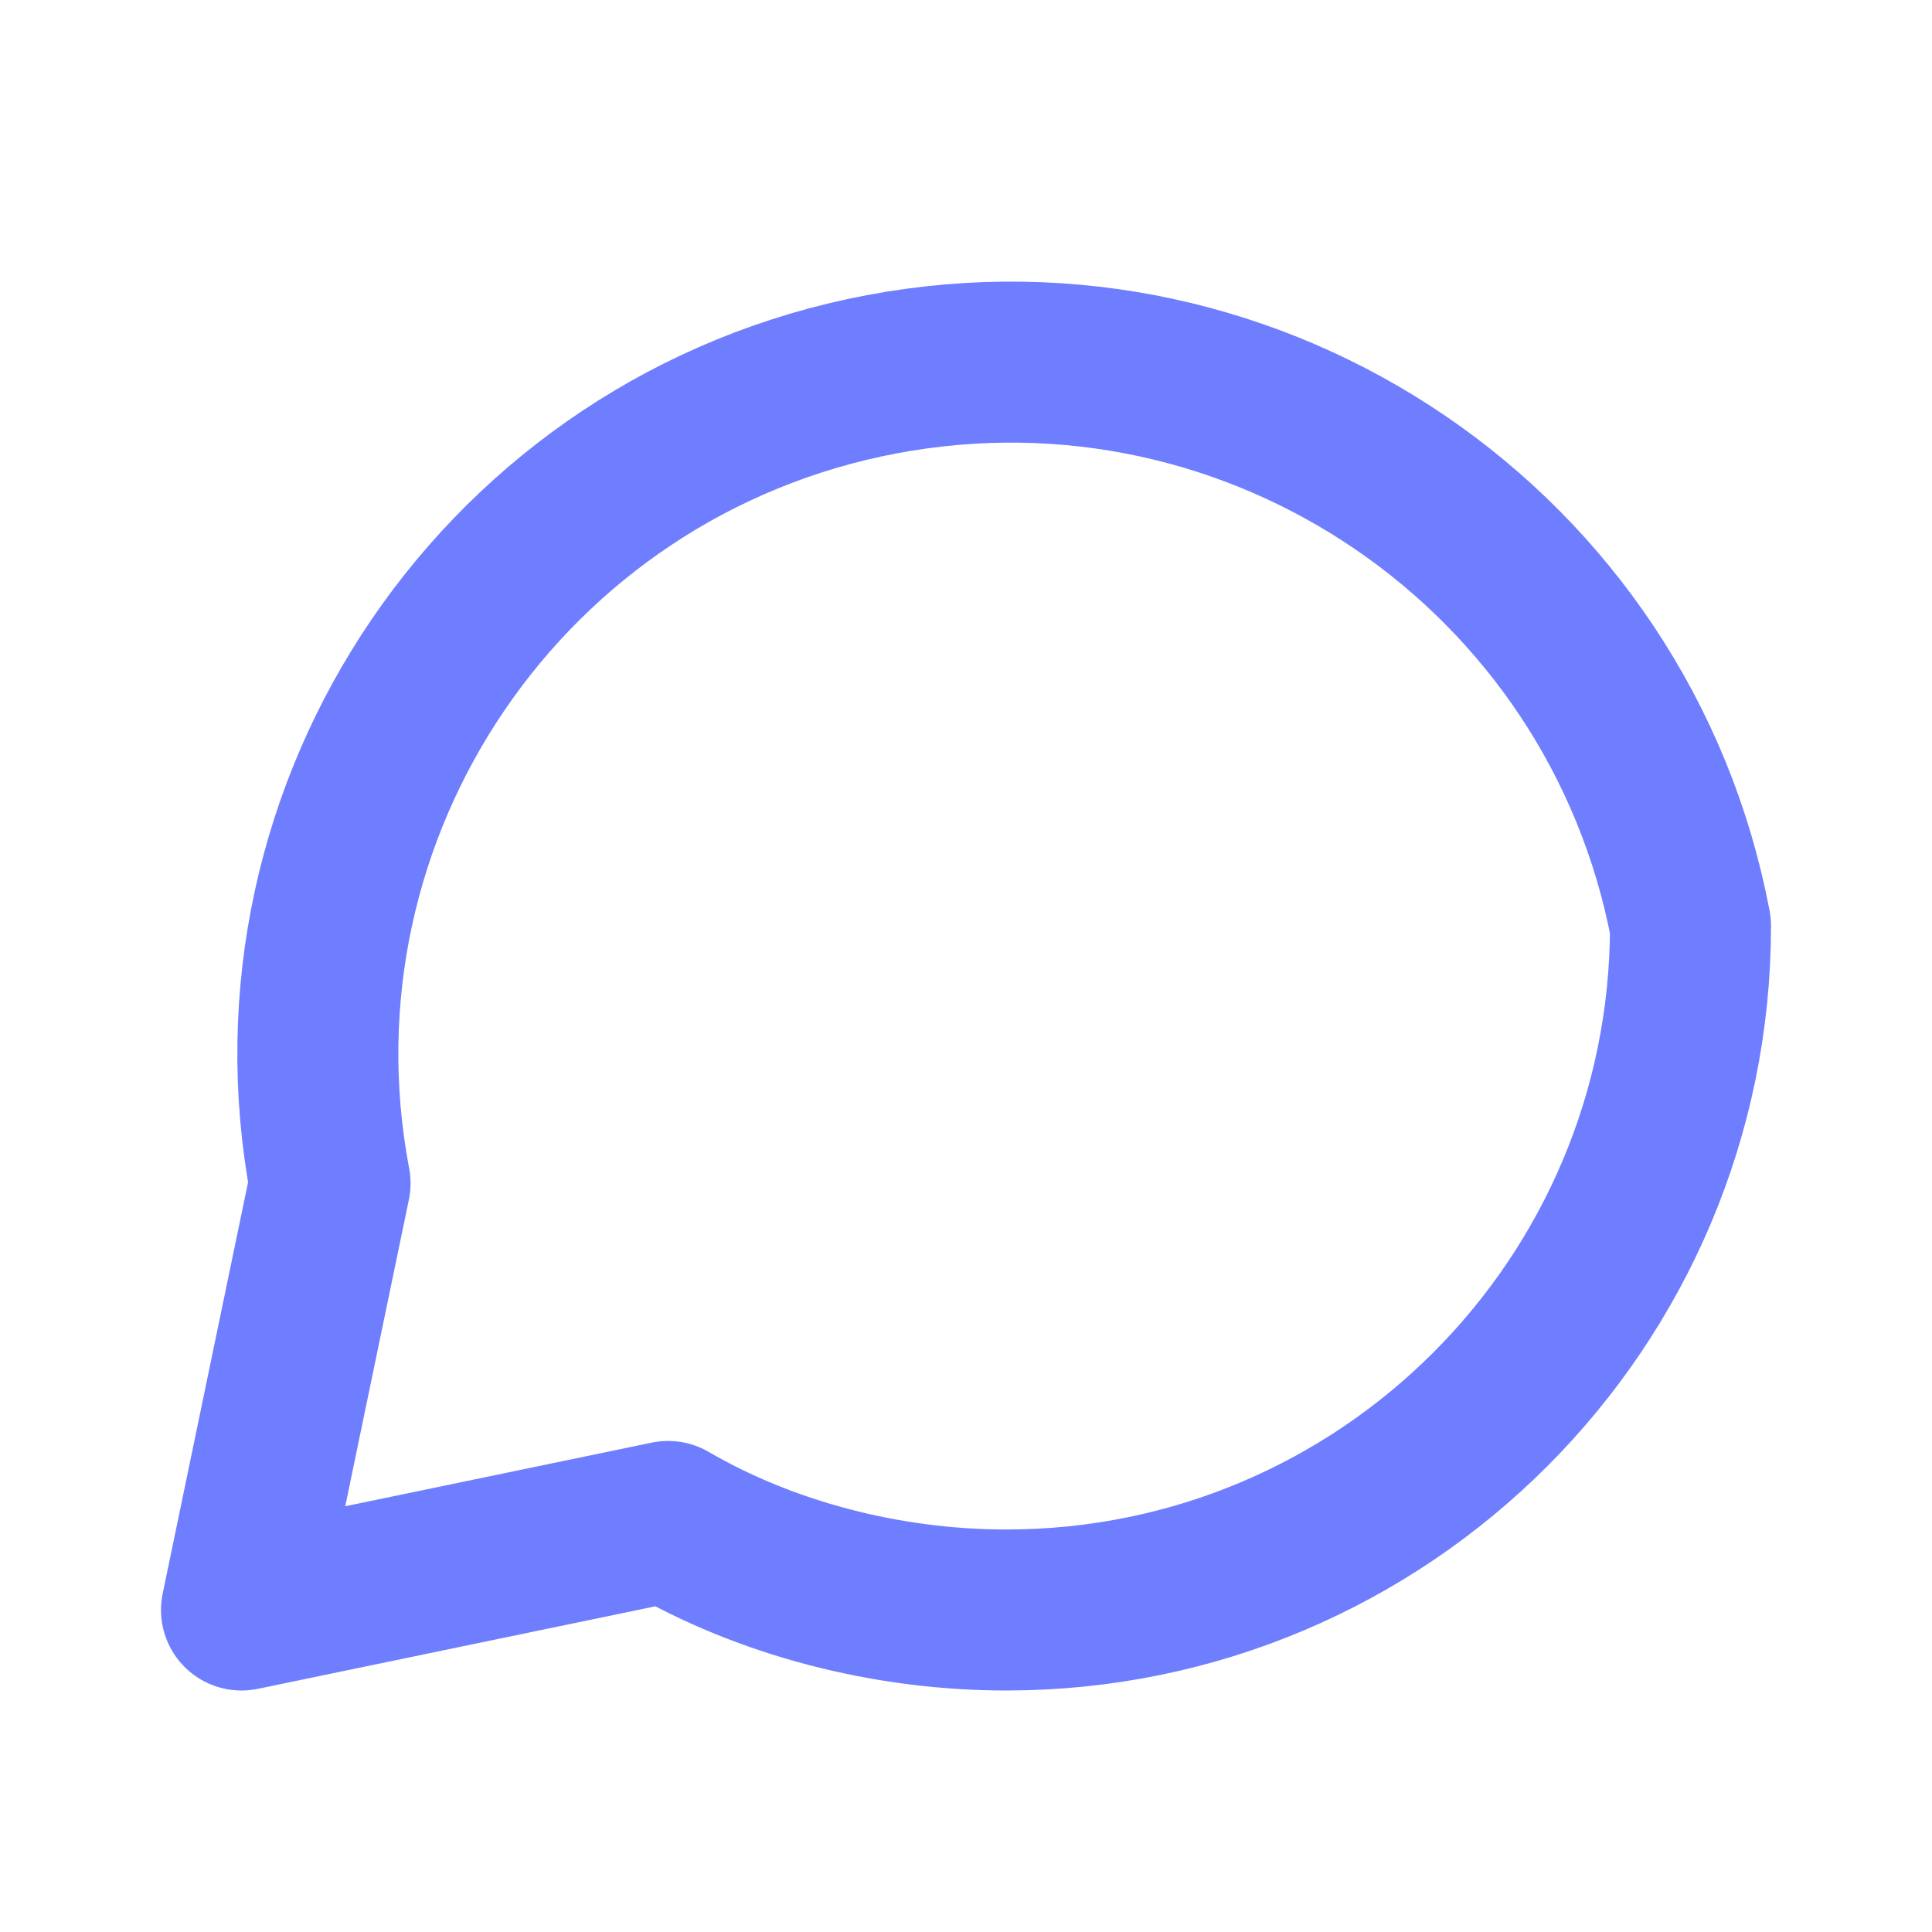
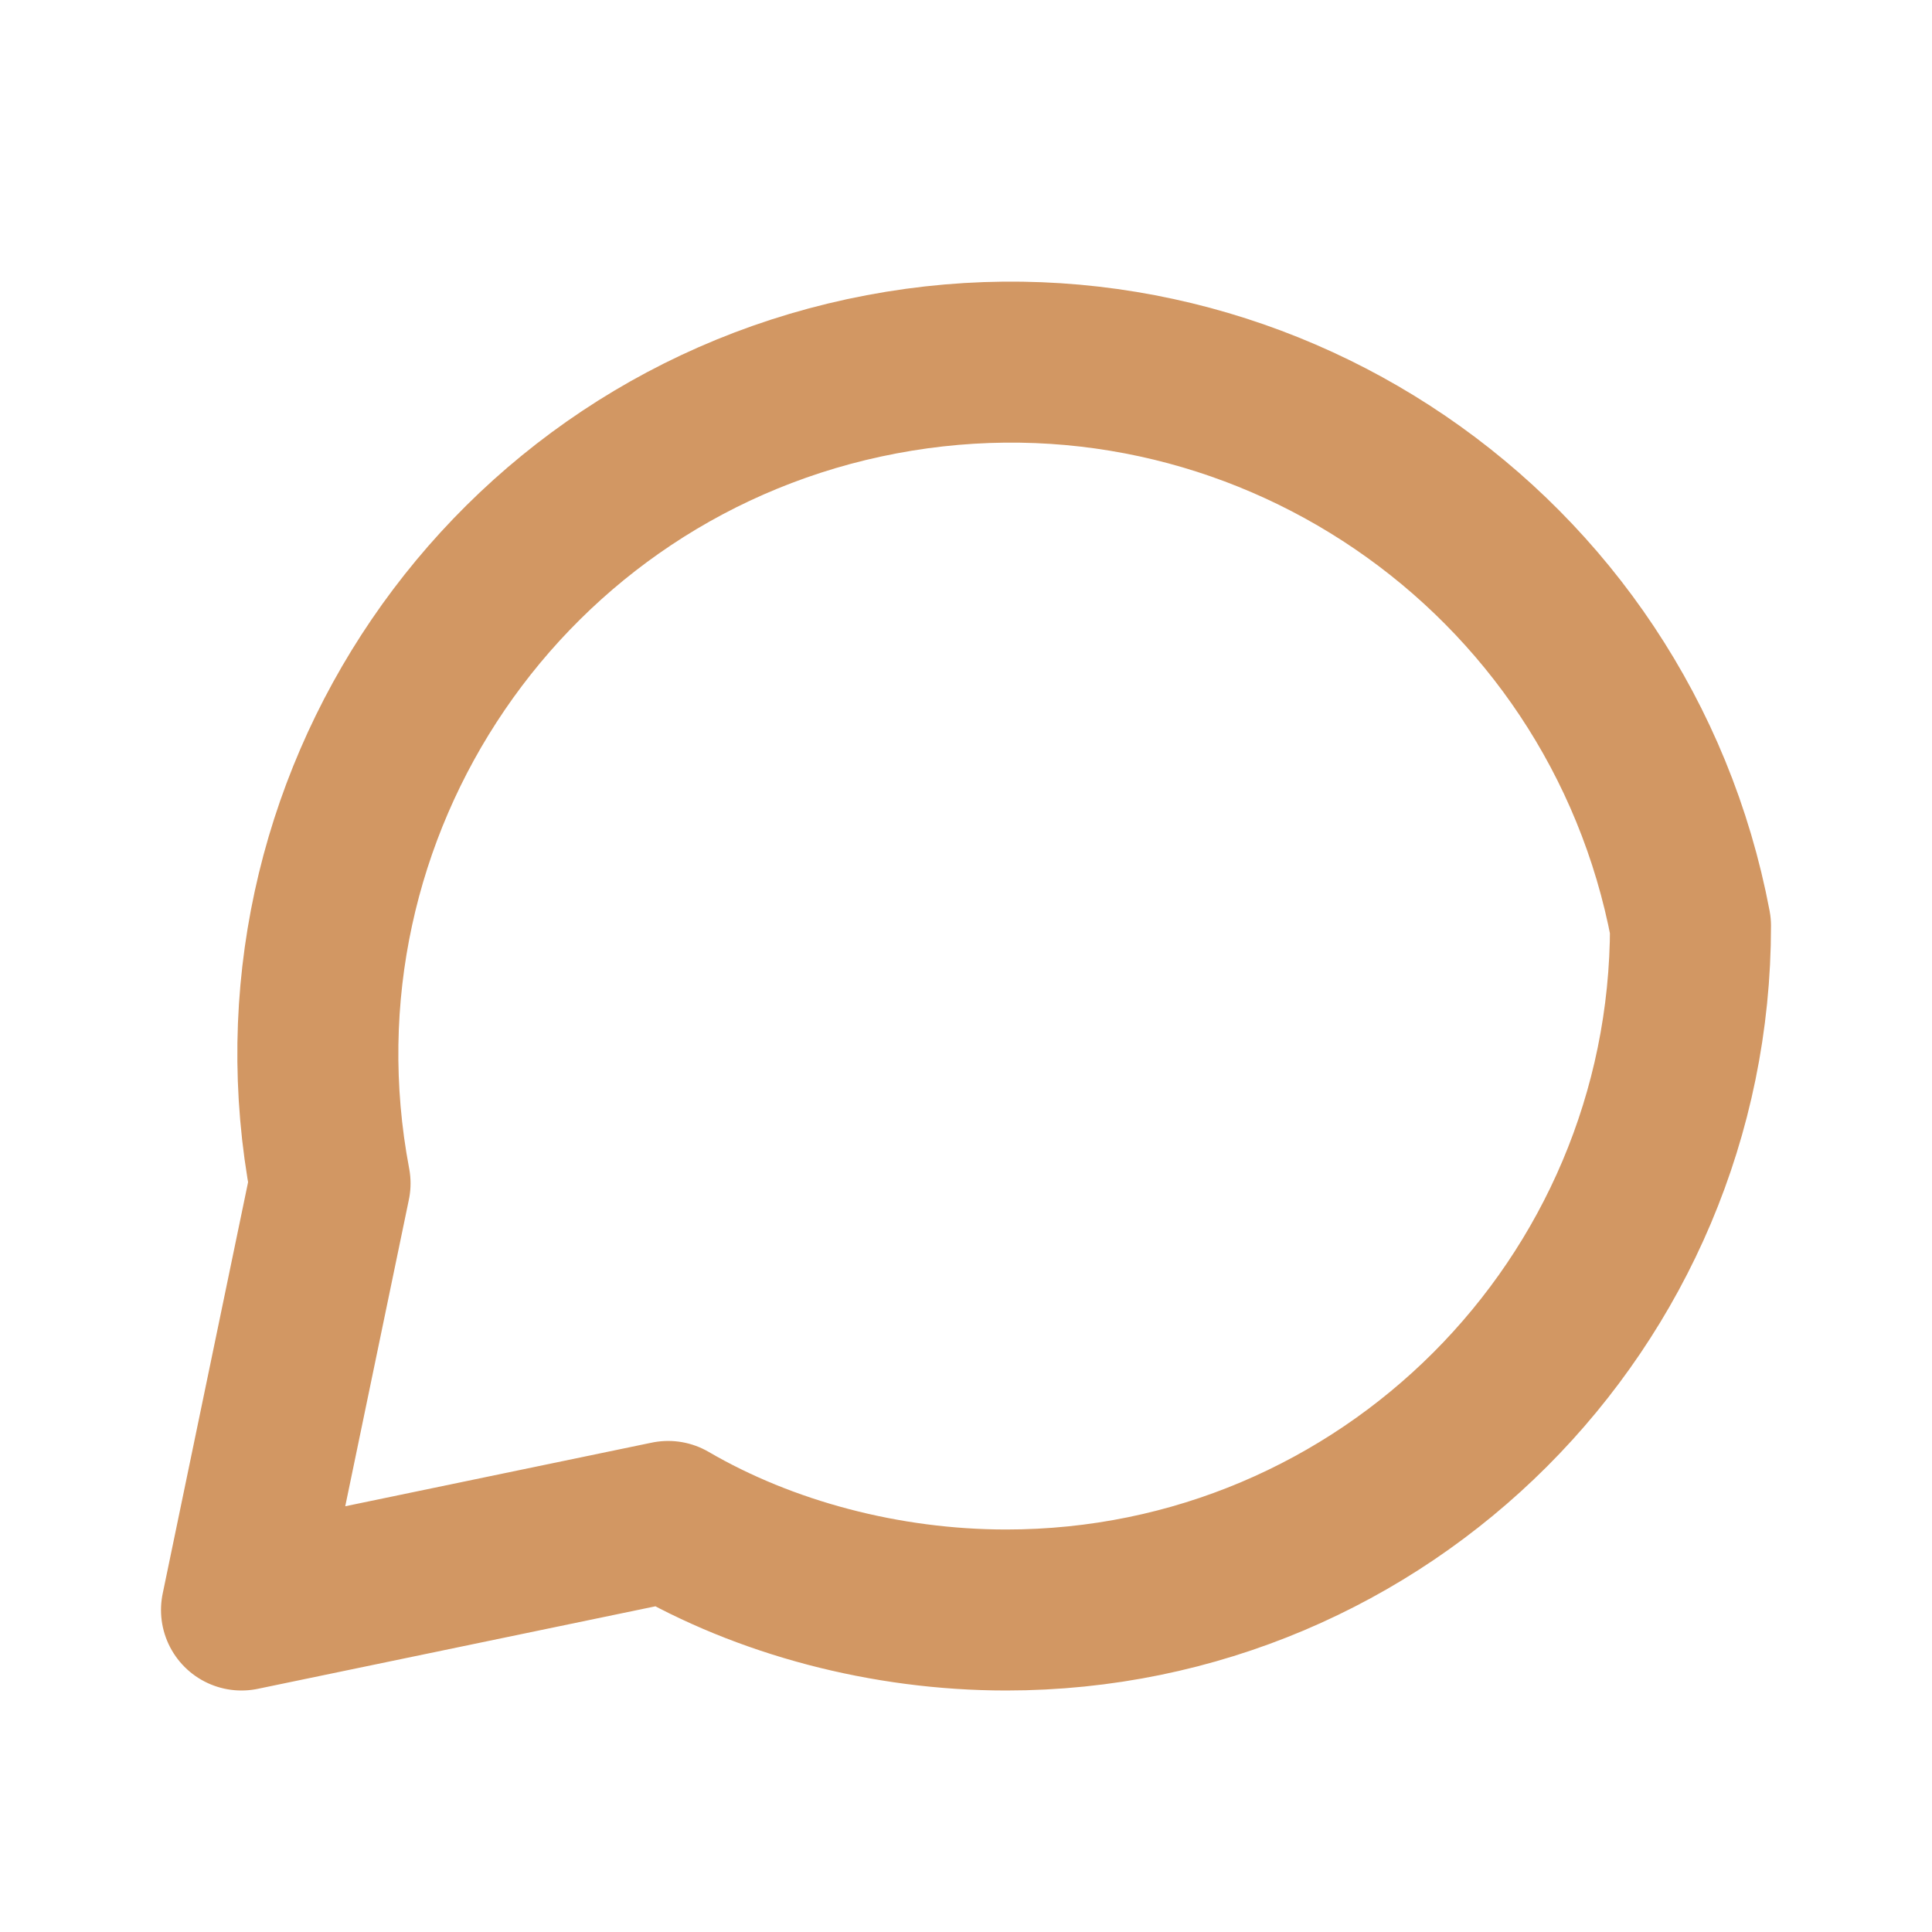
- <svg xmlns="http://www.w3.org/2000/svg" viewBox="0 0 24 24" fill="none" stroke="#6f7dff" stroke-width="2" stroke-linecap="round" stroke-linejoin="round">
+ <svg xmlns="http://www.w3.org/2000/svg" viewBox="0 0 24 24" fill="none" stroke="#d29763" stroke-width="2" stroke-linecap="round" stroke-linejoin="round">
  <path d="M21 11.5a8.5 8.5 0 0 1-8.5 8.5c-1.5 0-3-.4-4.2-1.1L3 20l1.1-5.3A8.5 8.5 0 1 1 21 11.5z" />
</svg>
